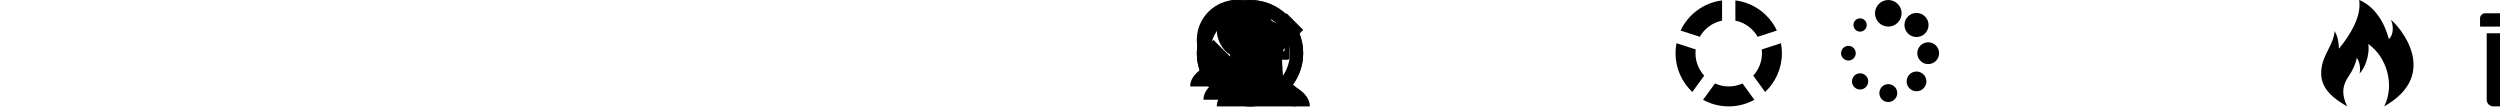
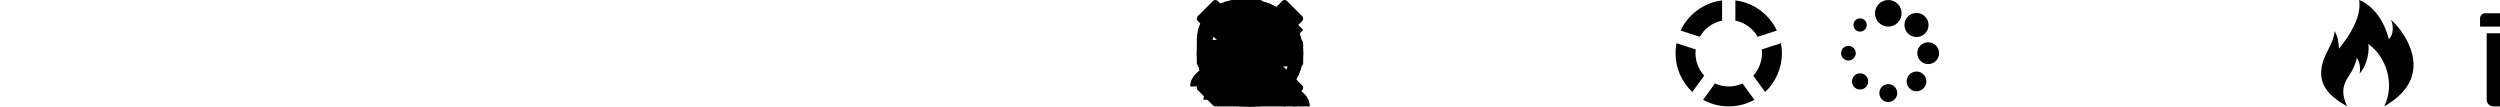
<svg xmlns="http://www.w3.org/2000/svg" version="1.1" width="752" height="32" viewBox="0 0 752 32">
  <svg id="icon-clock" viewBox="0 0 32 32" x="0" y="0">
    <path d="M20.586 23.414l-6.586-6.586v-8.828h4v7.172l5.414 5.414zM16 0c-8.837 0-16 7.163-16 16s7.163 16 16 16 16-7.163 16-16-7.163-16-16-16zM16 28c-6.627 0-12-5.373-12-12s5.373-12 12-12c6.627 0 12 5.373 12 12s-5.373 12-12 12z" />
  </svg>
  <svg id="icon-user" viewBox="0 0 32 32" x="0" y="0">
    <path d="M18 22.082v-1.649c2.203-1.241 4-4.337 4-7.432 0-4.971 0-9-6-9s-6 4.029-6 9c0 3.096 1.797 6.191 4 7.432v1.649c-6.784 0.555-12 3.888-12 7.918h28c0-4.030-5.216-7.364-12-7.918z" />
  </svg>
  <svg id="icon-users" viewBox="0 0 36 32" x="0" y="0">
    <path d="M24 24.082v-1.649c2.203-1.241 4-4.337 4-7.432 0-4.971 0-9-6-9s-6 4.029-6 9c0 3.096 1.797 6.191 4 7.432v1.649c-6.784 0.555-12 3.888-12 7.918h28c0-4.030-5.216-7.364-12-7.918z" />
    <path d="M10.225 24.854c1.728-1.13 3.877-1.989 6.243-2.513-0.47-0.556-0.897-1.176-1.265-1.844-0.95-1.726-1.453-3.627-1.453-5.497 0-2.689 0-5.228 0.956-7.305 0.928-2.016 2.598-3.265 4.976-3.734-0.529-2.39-1.936-3.961-5.682-3.961-6 0-6 4.029-6 9 0 3.096 1.797 6.191 4 7.432v1.649c-6.784 0.555-12 3.888-12 7.918h8.719c0.454-0.403 0.956-0.787 1.506-1.146z" />
  </svg>
  <svg id="icon-spinner4" viewBox="0 0 32 32" x="144" y="0">
    <path d="M6 16c0-0.381 0.022-0.756 0.063-1.126l-5.781-1.878c-0.185 0.973-0.283 1.977-0.283 3.004 0 4.601 1.943 8.748 5.052 11.666l3.571-4.916c-1.629-1.779-2.623-4.149-2.623-6.751zM26 16c0 2.602-0.994 4.972-2.623 6.751l3.571 4.916c3.109-2.919 5.052-7.065 5.052-11.666 0-1.027-0.098-2.031-0.283-3.004l-5.781 1.878c0.041 0.37 0.063 0.745 0.063 1.126zM18 6.2c2.873 0.583 5.298 2.398 6.702 4.87l5.781-1.878c-2.287-4.857-6.945-8.377-12.482-9.067v6.076zM7.298 11.070c1.403-2.471 3.829-4.286 6.702-4.87v-6.076c-5.537 0.691-10.195 4.21-12.482 9.067l5.78 1.878zM20.142 25.104c-1.262 0.575-2.665 0.896-4.142 0.896s-2.88-0.321-4.142-0.896l-3.572 4.916c2.288 1.261 4.917 1.98 7.714 1.98s5.426-0.719 7.714-1.98l-3.572-4.916z" />
  </svg>
  <svg id="icon-spinner6" viewBox="0 0 32 32" x="192" y="0">
    <path d="M12 4c0-2.209 1.791-4 4-4s4 1.791 4 4c0 2.209-1.791 4-4 4s-4-1.791-4-4zM24.719 16c0 0 0 0 0 0 0-1.812 1.469-3.281 3.281-3.281s3.281 1.469 3.281 3.281c0 0 0 0 0 0 0 1.812-1.469 3.281-3.281 3.281s-3.281-1.469-3.281-3.281zM21.513 24.485c0-1.641 1.331-2.972 2.972-2.972s2.972 1.331 2.972 2.972c0 1.641-1.331 2.972-2.972 2.972s-2.972-1.331-2.972-2.972zM13.308 28c0-1.487 1.205-2.692 2.692-2.692s2.692 1.205 2.692 2.692c0 1.487-1.205 2.692-2.692 2.692s-2.692-1.205-2.692-2.692zM5.077 24.485c0-1.346 1.092-2.438 2.438-2.438s2.438 1.092 2.438 2.438c0 1.346-1.092 2.438-2.438 2.438s-2.438-1.092-2.438-2.438zM1.792 16c0-1.22 0.989-2.208 2.208-2.208s2.208 0.989 2.208 2.208c0 1.22-0.989 2.208-2.208 2.208s-2.208-0.989-2.208-2.208zM5.515 7.515c0 0 0 0 0 0 0-1.105 0.895-2 2-2s2 0.895 2 2c0 0 0 0 0 0 0 1.105-0.895 2-2 2s-2-0.895-2-2zM28.108 7.515c0 2.001-1.622 3.623-3.623 3.623s-3.623-1.622-3.623-3.623c0-2.001 1.622-3.623 3.623-3.623s3.623 1.622 3.623 3.623z" />
  </svg>
  <svg id="icon-search" viewBox="0 0 32 32" x="0" y="0">
    <path d="M31.008 27.231l-7.58-6.447c-0.784-0.705-1.622-1.029-2.299-0.998 1.789-2.096 2.87-4.815 2.87-7.787 0-6.627-5.373-12-12-12s-12 5.373-12 12 5.373 12 12 12c2.972 0 5.691-1.081 7.787-2.87-0.031 0.677 0.293 1.515 0.998 2.299l6.447 7.58c1.104 1.226 2.907 1.33 4.007 0.23s0.997-2.903-0.23-4.007zM12 20c-4.418 0-8-3.582-8-8s3.582-8 8-8 8 3.582 8 8-3.582 8-8 8z" />
  </svg>
  <svg id="icon-spoon-knife" viewBox="0 0 50 50" x="10" y="9">
    <path d="M7 0c-3.314 0-6 3.134-6 7 0 3.31 1.969 6.083 4.616 6.812l-0.993 16.191c-0.067 1.098 0.778 1.996 1.878 1.996h1c1.1 0 1.945-0.898 1.878-1.996l-0.993-16.191c2.646-0.729 4.616-3.502 4.616-6.812 0-3.866-2.686-7-6-7zM27.167 0l-1.667 10h-1.25l-0.833-10h-0.833l-0.833 10h-1.25l-1.667-10h-0.833v13c0 0.552 0.448 1 1 1h2.604l-0.982 16.004c-0.067 1.098 0.778 1.996 1.878 1.996h1c1.1 0 1.945-0.898 1.878-1.996l-0.982-16.004h2.604c0.552 0 1-0.448 1-1v-13h-0.833z" />
  </svg>
  <svg id="icon-fire" viewBox="0 0 32 32" x="336" y="0">
    <path d="M10.031 32c-2.133-4.438-0.997-6.981 0.642-9.376 1.795-2.624 2.258-5.221 2.258-5.221s1.411 1.834 0.847 4.703c2.493-2.775 2.963-7.196 2.587-8.889 5.635 3.938 8.043 12.464 4.798 18.783 17.262-9.767 4.294-24.38 2.036-26.027 0.753 1.646 0.895 4.433-0.625 5.785-2.573-9.759-8.937-11.759-8.937-11.759 0.753 5.033-2.728 10.536-6.084 14.648-0.118-2.007-0.243-3.392-1.298-5.312-0.237 3.646-3.023 6.617-3.777 10.27-1.022 4.946 0.765 8.568 7.555 12.394z" />
  </svg>
  <svg id="icon-bin" viewBox="0 0 32 32" x="384" y="0">
    <path d="M4 10v20c0 1.1 0.9 2 2 2h18c1.1 0 2-0.9 2-2v-20h-22zM10 28h-2v-14h2v14zM14 28h-2v-14h2v14zM18 28h-2v-14h2v14zM22 28h-2v-14h2v14z" />
    <path d="M26.5 4h-6.5v-2.5c0-0.825-0.675-1.5-1.5-1.5h-7c-0.825 0-1.5 0.675-1.5 1.5v2.5h-6.5c-0.825 0-1.5 0.675-1.5 1.5v2.5h26v-2.5c0-0.825-0.675-1.5-1.5-1.5zM18 4h-6v-1.975h6v1.975z" />
  </svg>
  <svg id="icon-bin2" viewBox="0 0 32 32" x="432" y="0">
    <path d="M6 32h20l2-22h-24zM20 4v-4h-8v4h-10v6l2-2h24l2 2v-6h-10zM18 4h-4v-2h4v2z" />
  </svg>
  <svg id="icon-bookmark" viewBox="0 0 32 32" x="480" y="0">
    <path d="M6 0v32l10-10 10 10v-32z" />
  </svg>
  <svg id="icon-smile" viewBox="0 0 32 32" x="0" y="0">
    <path d="M16 32c8.837 0 16-7.163 16-16s-7.163-16-16-16-16 7.163-16 16 7.163 16 16 16zM16 3c7.18 0 13 5.82 13 13s-5.82 13-13 13-13-5.82-13-13 5.82-13 13-13zM8 10c0-1.105 0.895-2 2-2s2 0.895 2 2c0 1.105-0.895 2-2 2s-2-0.895-2-2zM20 10c0-1.105 0.895-2 2-2s2 0.895 2 2c0 1.105-0.895 2-2 2s-2-0.895-2-2zM22.003 19.602l2.573 1.544c-1.749 2.908-4.935 4.855-8.576 4.855s-6.827-1.946-8.576-4.855l2.573-1.544c1.224 2.036 3.454 3.398 6.003 3.398s4.779-1.362 6.003-3.398z" />
  </svg>
-   <svg id="icon-plus" viewBox="0 0 32 32" x="576" y="0">
+   <svg id="icon-plus" viewBox="0 0 32 32" x="0" y="0">
    <path d="M31 12h-11v-11c0-0.552-0.448-1-1-1h-6c-0.552 0-1 0.448-1 1v11h-11c-0.552 0-1 0.448-1 1v6c0 0.552 0.448 1 1 1h11v11c0 0.552 0.448 1 1 1h6c0.552 0 1-0.448 1-1v-11h11c0.552 0 1-0.448 1-1v-6c0-0.552-0.448-1-1-1z" />
  </svg>
-   <svg id="icon-cross" viewBox="0 0 32 32" x="624" y="0">
+   <svg id="icon-cross" viewBox="0 0 32 32" x="0" y="0">
    <path d="M31.708 25.708c-0-0-0-0-0-0l-9.708-9.708 9.708-9.708c0-0 0-0 0-0 0.105-0.105 0.18-0.227 0.229-0.357 0.133-0.356 0.057-0.771-0.229-1.057l-4.586-4.586c-0.286-0.286-0.702-0.361-1.057-0.229-0.13 0.048-0.252 0.124-0.357 0.228 0 0-0 0-0 0l-9.708 9.708-9.708-9.708c-0-0-0-0-0-0-0.105-0.104-0.227-0.18-0.357-0.228-0.356-0.133-0.771-0.057-1.057 0.229l-4.586 4.586c-0.286 0.286-0.361 0.702-0.229 1.057 0.049 0.13 0.124 0.252 0.229 0.357 0 0 0 0 0 0l9.708 9.708-9.708 9.708c-0 0-0 0-0 0-0.104 0.105-0.18 0.227-0.229 0.357-0.133 0.355-0.057 0.771 0.229 1.057l4.586 4.586c0.286 0.286 0.702 0.361 1.057 0.229 0.13-0.049 0.252-0.124 0.357-0.229 0-0 0-0 0-0l9.708-9.708 9.708 9.708c0 0 0 0 0 0 0.105 0.105 0.227 0.18 0.357 0.229 0.356 0.133 0.771 0.057 1.057-0.229l4.586-4.586c0.286-0.286 0.362-0.702 0.229-1.057-0.049-0.13-0.124-0.252-0.229-0.357z" />
  </svg>
  <svg id="icon-checkmark" viewBox="0 0 32 32" x="0" y="0">
    <path d="M27 4l-15 15-7-7-5 5 12 12 20-20z" />
  </svg>
</svg>
